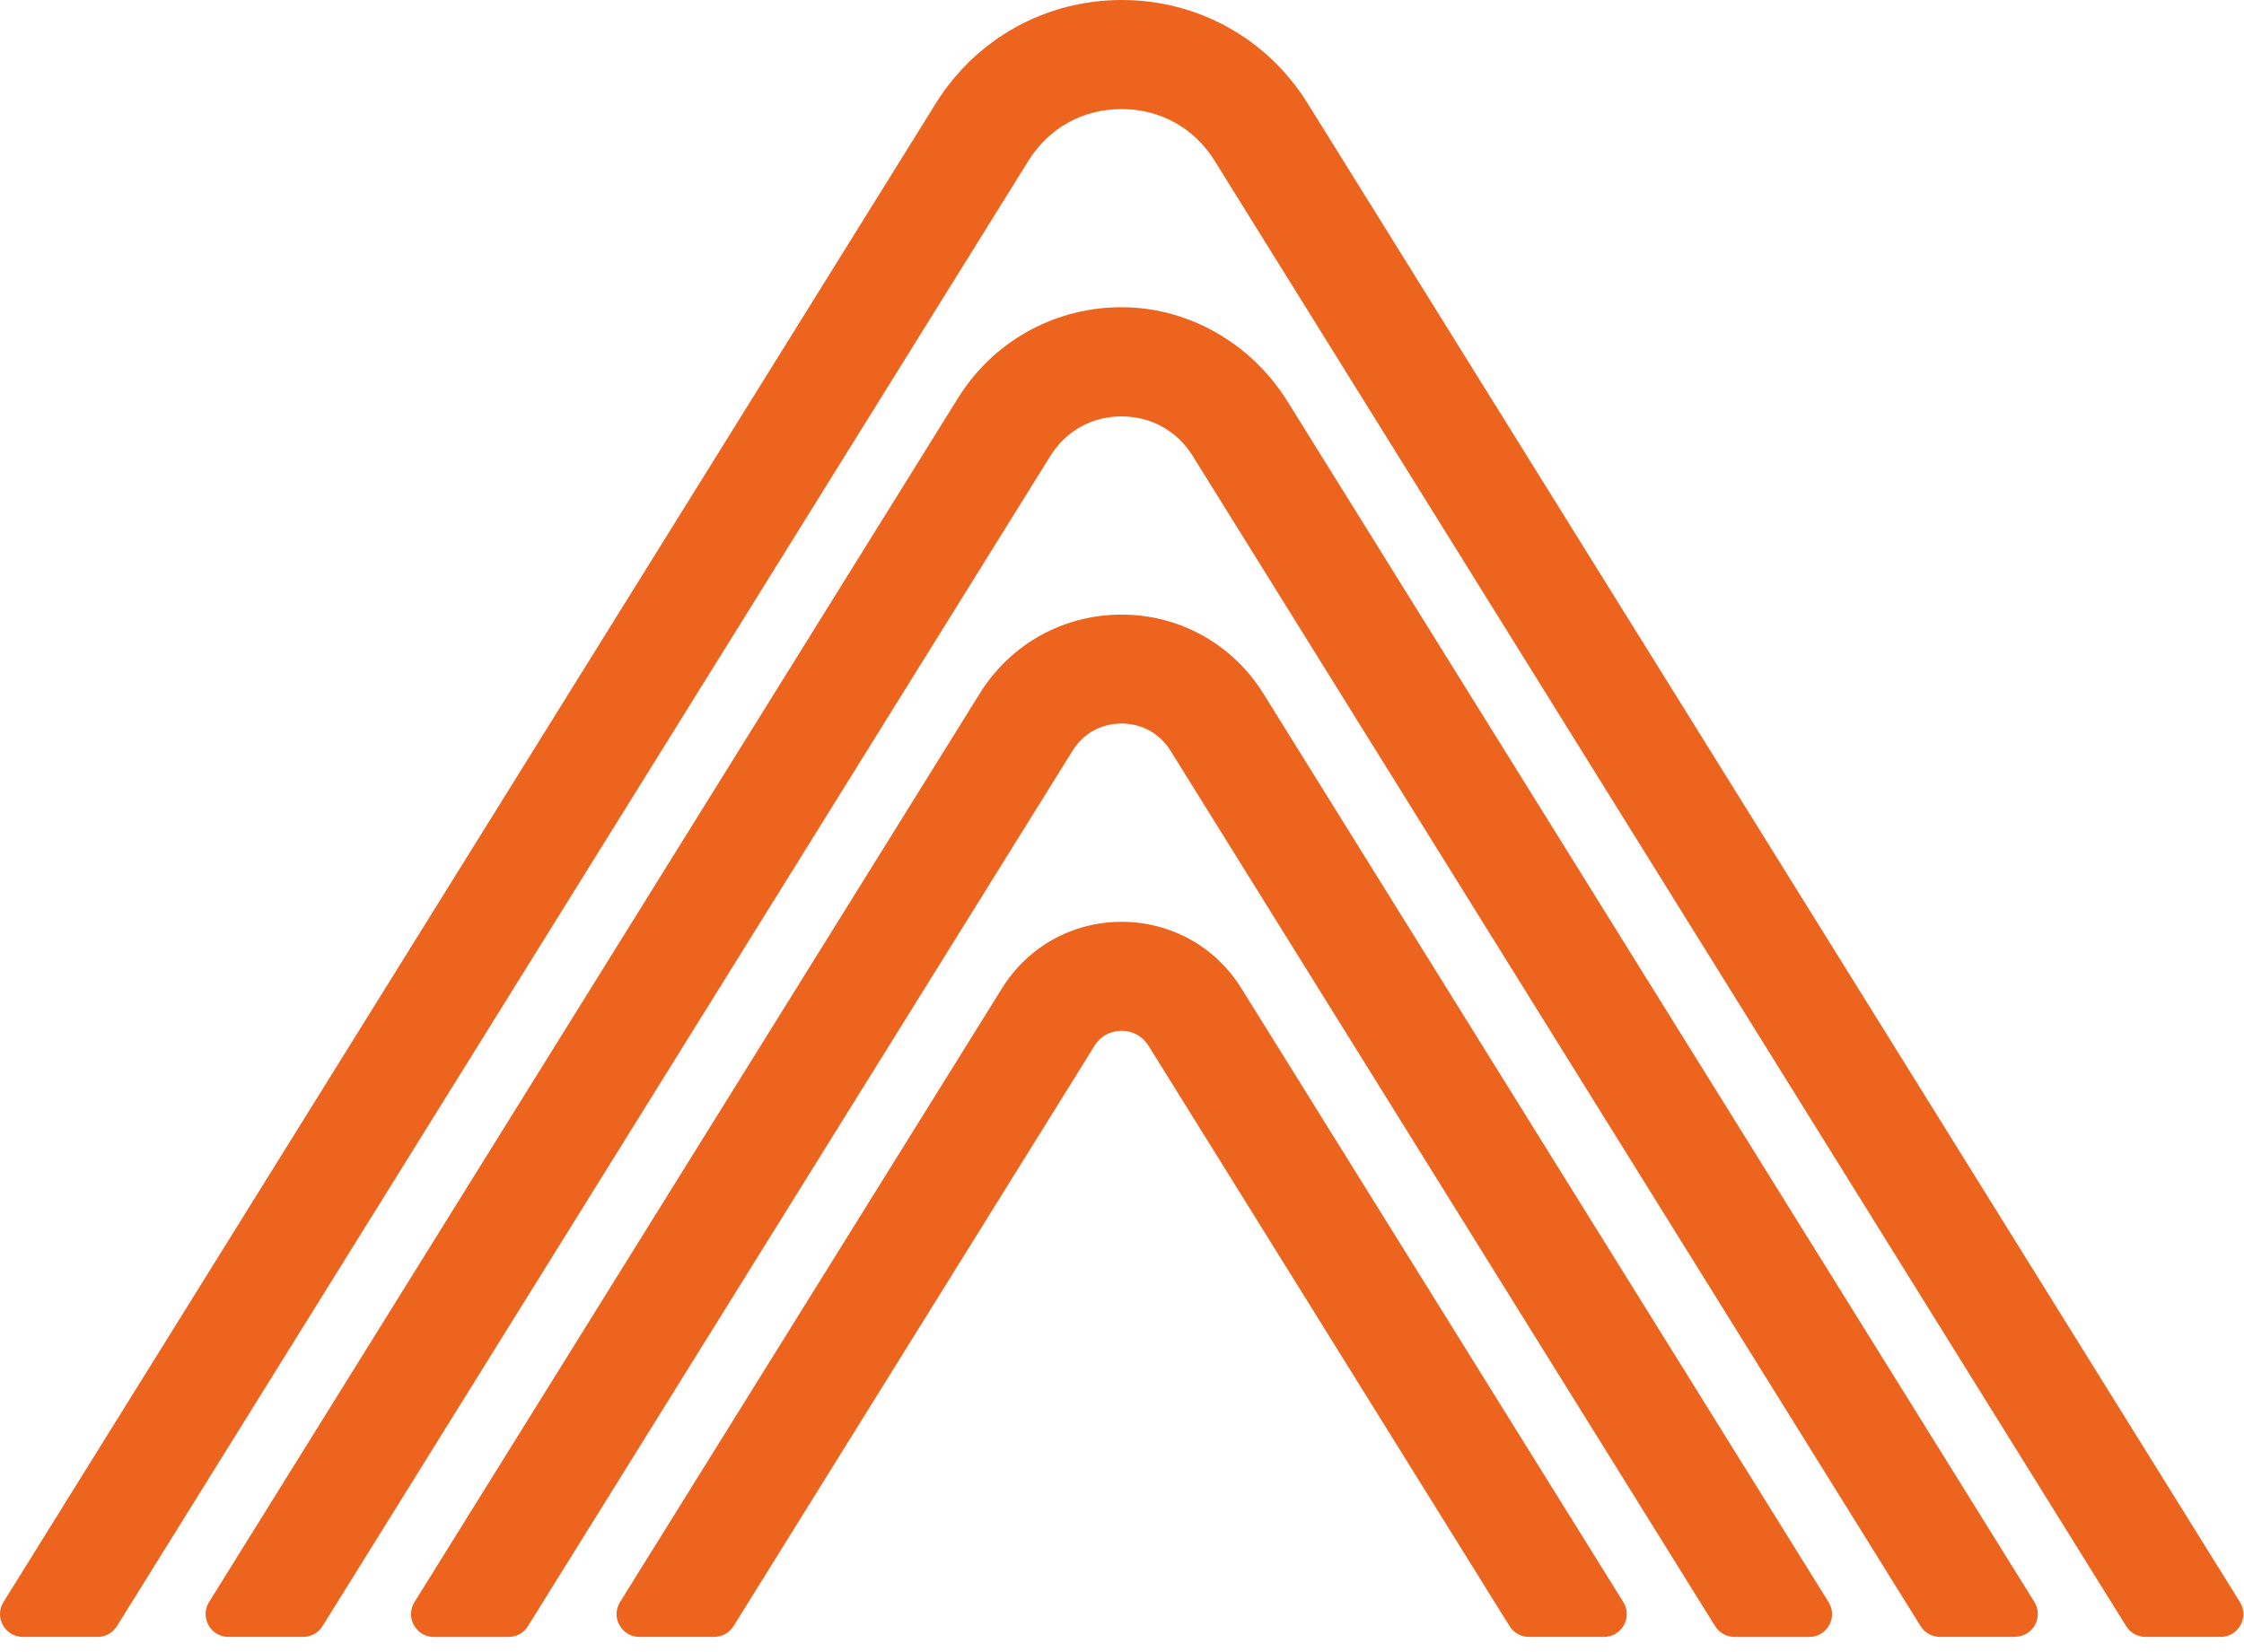
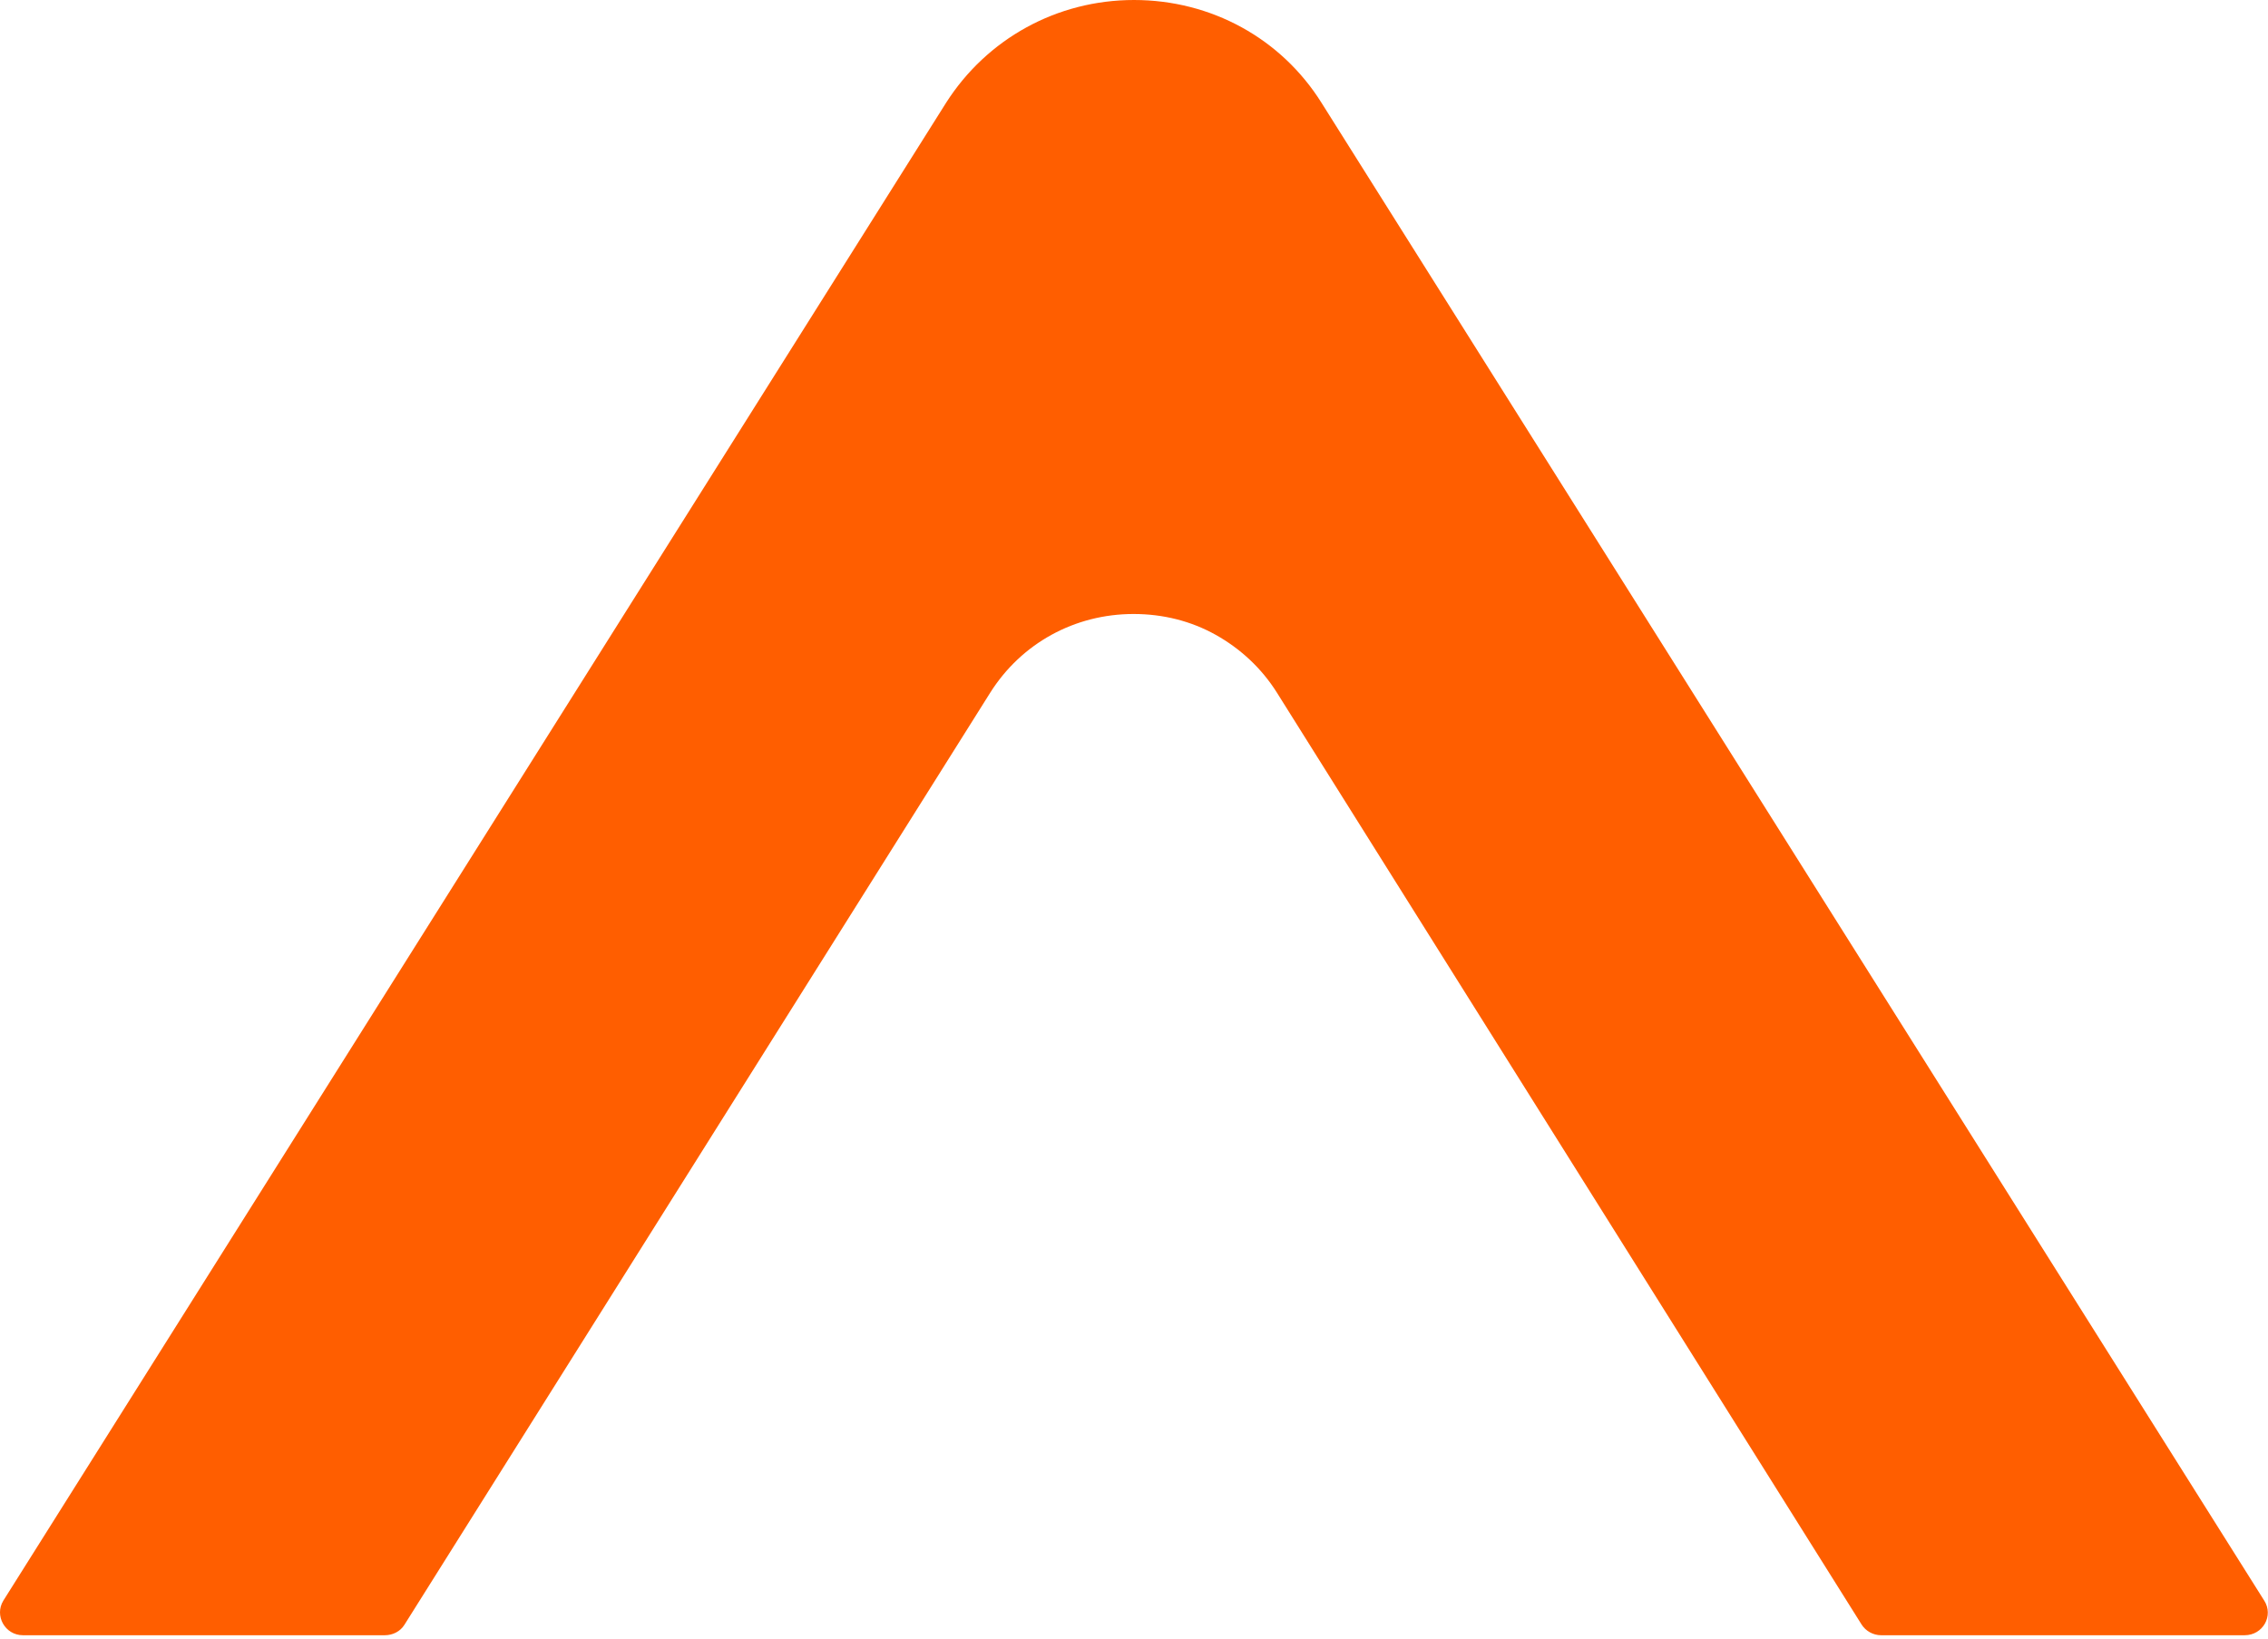
- <svg xmlns="http://www.w3.org/2000/svg" width="144" height="106" viewBox="0 0 144 106" fill="none">
-   <path d="M102.909 105.071H98.112C97.61 105.071 97.139 104.816 96.871 104.384L73.704 67.129C73.159 66.259 72.31 66.165 71.97 66.165C71.632 66.165 70.771 66.256 70.236 67.129L47.069 104.384C46.801 104.816 46.329 105.071 45.827 105.071H41.03C39.883 105.071 39.184 103.809 39.789 102.835L64.301 63.436C65.962 60.759 68.834 59.172 71.979 59.172C75.127 59.172 77.996 60.759 79.657 63.436L104.169 102.835C104.774 103.809 104.077 105.071 102.927 105.071H102.909Z" fill="#EC641D" />
-   <path d="M116.102 105.074H111.305C110.803 105.074 110.332 104.819 110.064 104.387L75.119 48.197C74.422 47.08 73.284 46.444 71.97 46.444C70.659 46.444 69.509 47.08 68.822 48.197L33.876 104.387C33.608 104.819 33.137 105.074 32.635 105.074H27.838C26.691 105.074 25.991 103.812 26.597 102.839L62.878 44.507C64.846 41.34 68.241 39.451 71.97 39.451C73.835 39.451 75.608 39.922 77.178 40.795C78.735 41.666 80.08 42.928 81.062 44.507L117.341 102.839C117.949 103.812 117.249 105.074 116.102 105.074Z" fill="#EC641D" />
-   <path d="M129.286 105.071H124.489C123.987 105.071 123.516 104.815 123.248 104.383L76.533 29.26C75.529 27.651 73.868 26.729 71.97 26.729C70.072 26.729 68.414 27.651 67.407 29.26L20.695 104.383C20.428 104.815 19.956 105.071 19.454 105.071H14.657C13.51 105.071 12.811 103.809 13.416 102.835L61.472 25.558C63.696 21.981 67.511 19.806 71.715 19.724C76.144 19.632 80.266 21.99 82.611 25.753L130.546 102.826C131.151 103.799 130.454 105.062 129.304 105.062L129.286 105.071Z" fill="#EC641D" />
-   <path d="M142.479 105.071H137.681C137.179 105.071 136.708 104.816 136.44 104.384L77.947 10.324C76.636 8.213 74.461 7.003 71.97 7.003C69.478 7.003 67.306 8.213 65.992 10.324L7.502 104.384C7.234 104.816 6.763 105.071 6.261 105.071H1.464C0.317 105.071 -0.383 103.809 0.223 102.835L60.06 6.622C62.643 2.482 67.094 0 71.982 0C76.873 0 81.321 2.47 83.903 6.622L143.738 102.835C144.343 103.809 143.647 105.071 142.5 105.071H142.479Z" fill="#EC641D" />
+ <svg xmlns="http://www.w3.org/2000/svg" viewBox="0 0 544 393" fill="none">
+   <path d="M92.3 392.3H5.5C1.2 392.3-1.4 387.6.8 384L226.9 24.7C236.7 9.3 253.5 0 272 0s35.3 9.2 45 24.7L543.1 384c2.3 3.6-.3 8.3-4.7 8.3H451.2c-1.9 0-3.7-1-4.7-2.6L306.3 166.2c-3.7-5.9-8.8-10.6-14.7-13.9-5.9-3.3-12.6-5-19.7-5-14.1 0-26.9 7-34.4 18.9L97 389.8c-1 1.6-2.8 2.5-4.7 2.5Z" fill="#FF5E00" />
</svg>
